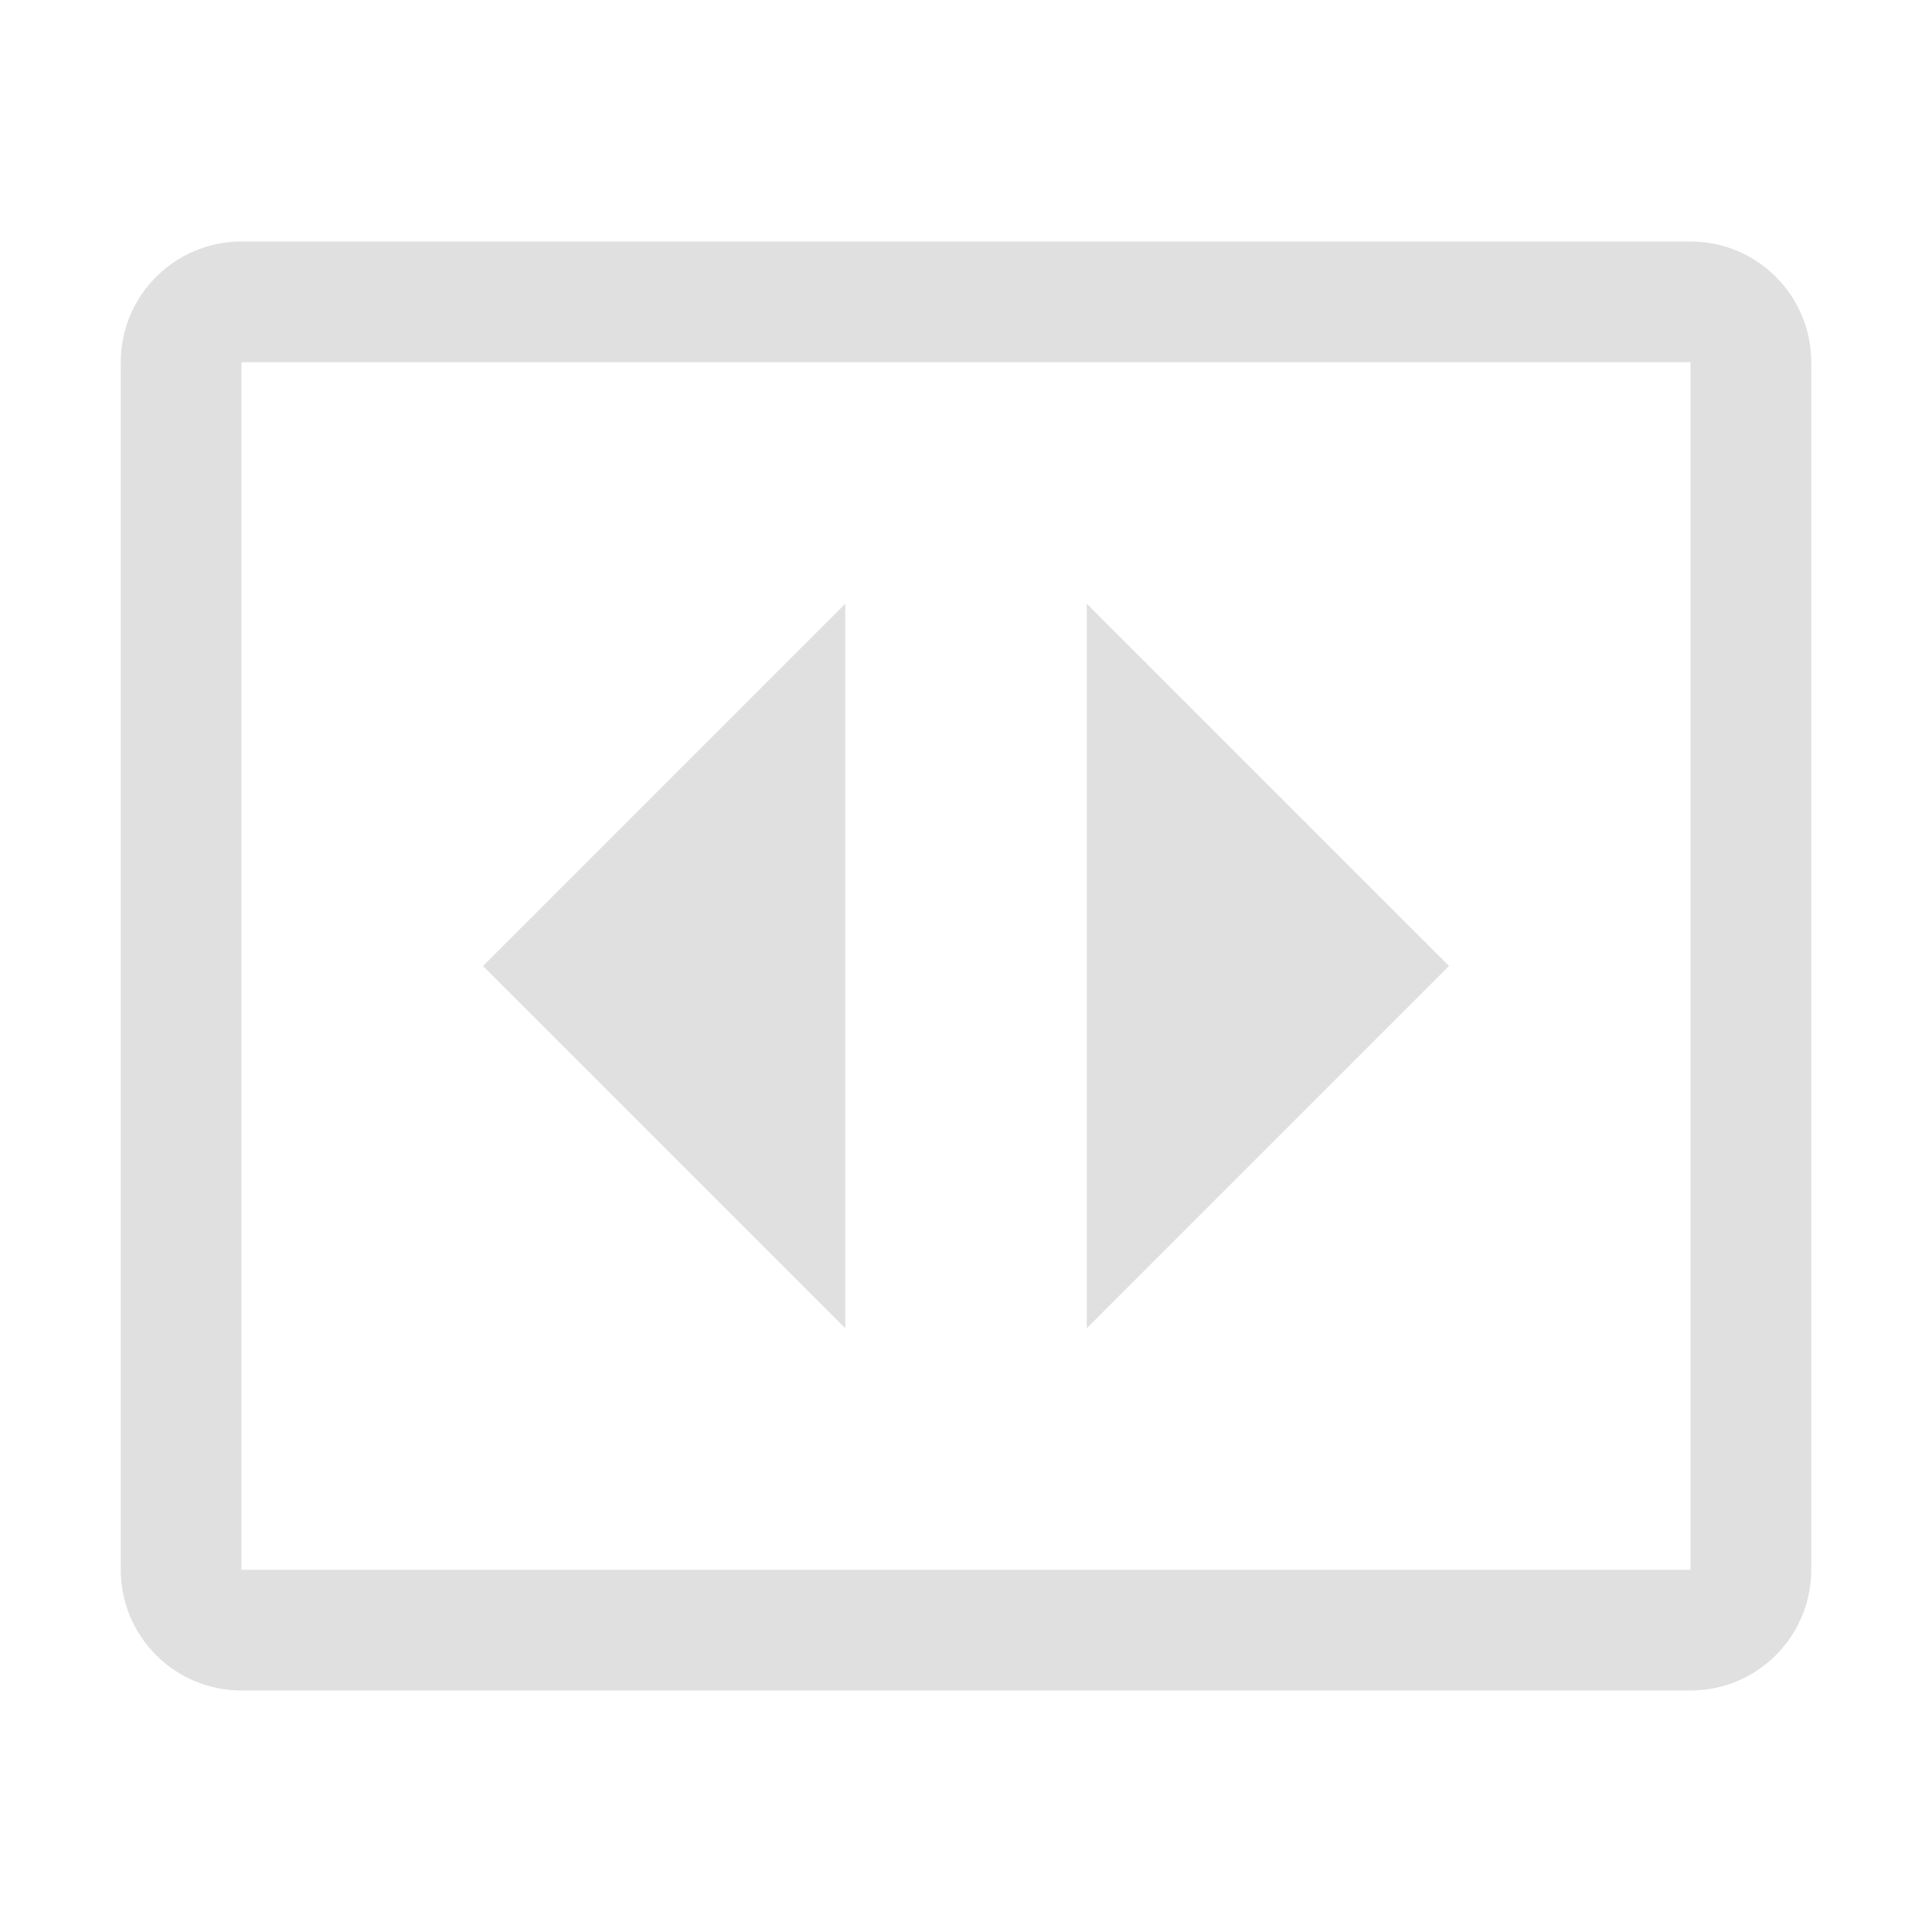
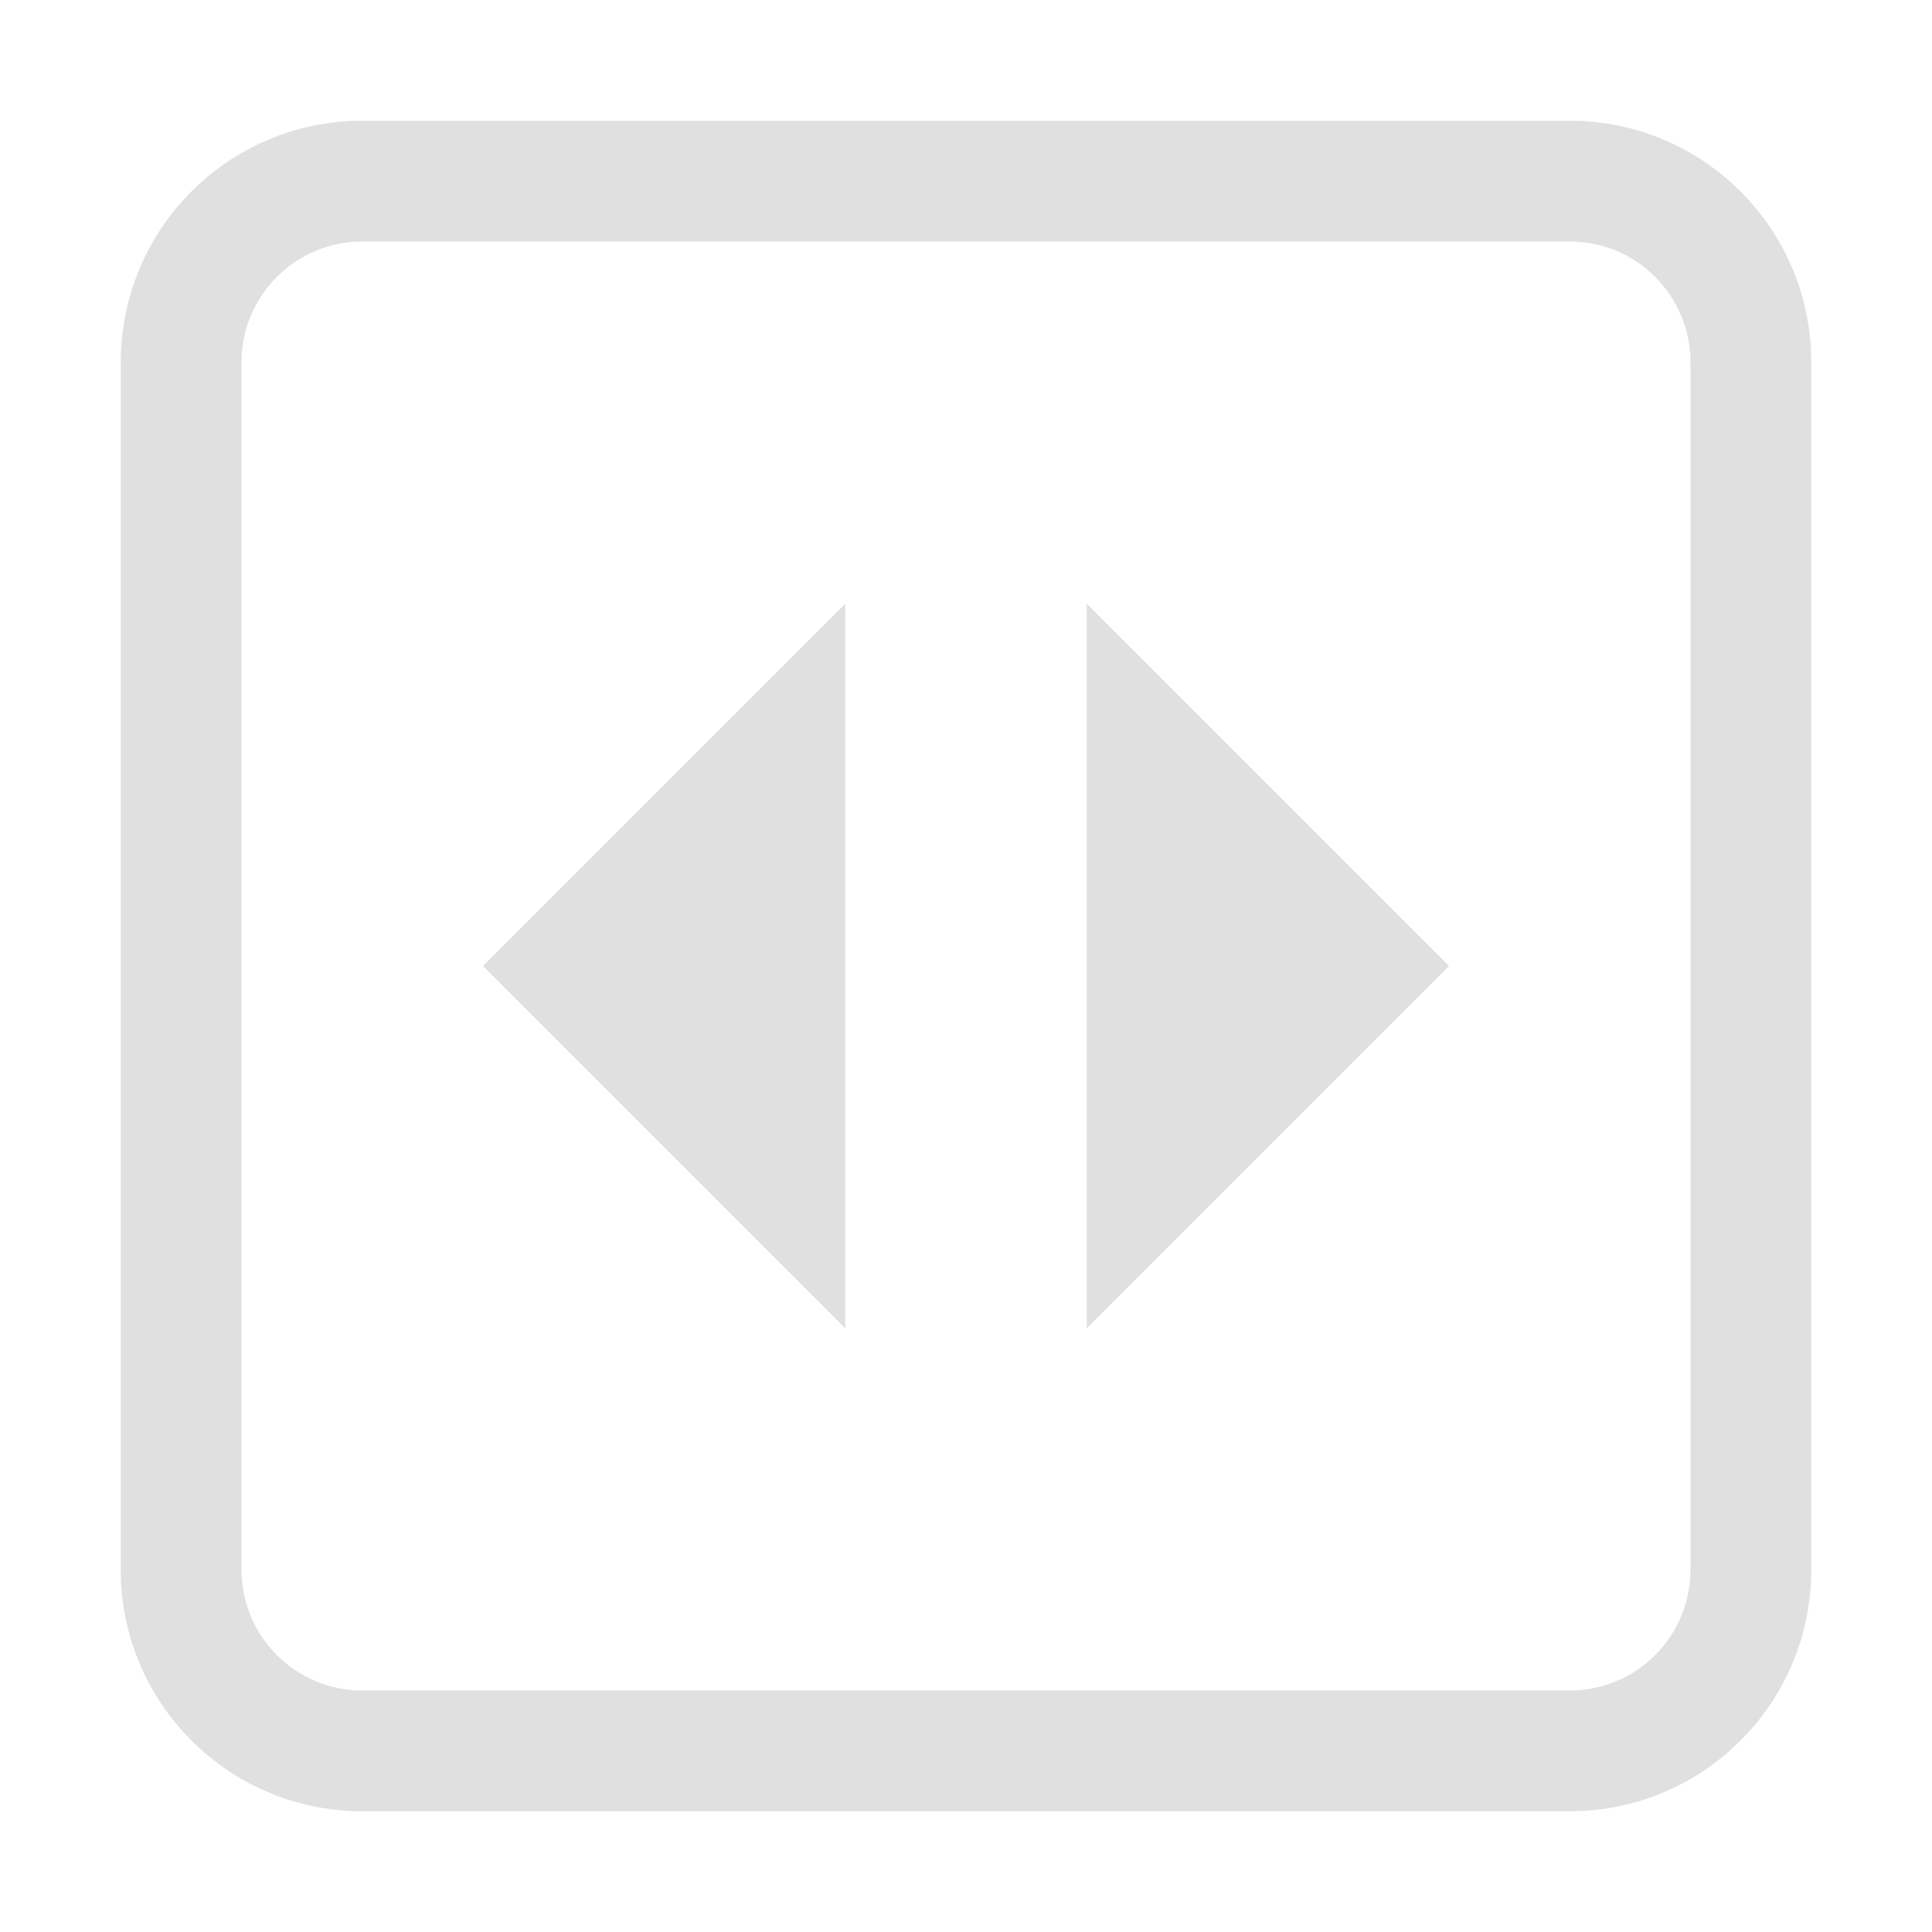
<svg xmlns="http://www.w3.org/2000/svg" height="16" viewBox="0 0 16 16" width="16">
-   <g transform="translate(0 -1036.4)">
-     <ellipse cx="3" cy="1039.4" fill="#6e6e6e" />
-     <path d="m2 2a1 1 0 0 0 -1 1v10a1 1 0 0 0 1 1h12a1 1 0 0 0 1-1v-10a1 1 0 0 0 -1-1zm0 1h12v10h-12zm5 2-3 3 3 3zm2 0v6l3-3z" fill="#e0e0e0" fill-opacity=".996" transform="translate(0 1036.4)" />
+   <g fill="#e0e0e0" fill-opacity=".996" transform="translate(0 -1036.4)">
+     <circle cx="3" cy="1039.4" r="0" />
+     <path d="m3 1c-1.105 0-2 .895-2 2v10c0 1.105.895 2 2 2h10c1.105 0 2-.895 2-2v-10c0-1.105-.895-2-2-2zm0 1h10c.552 0.0 1.0.448 1 1v10c-0.0.552-.448 1-1 1h-10c-.552-0-1-.448-1-1v-10c0-.552.448-1 1-1zm4 3-3 3 3 3zm2 0v6l3-3z" fill-rule="evenodd" transform="translate(0 1036.4)" />
  </g>
</svg>
